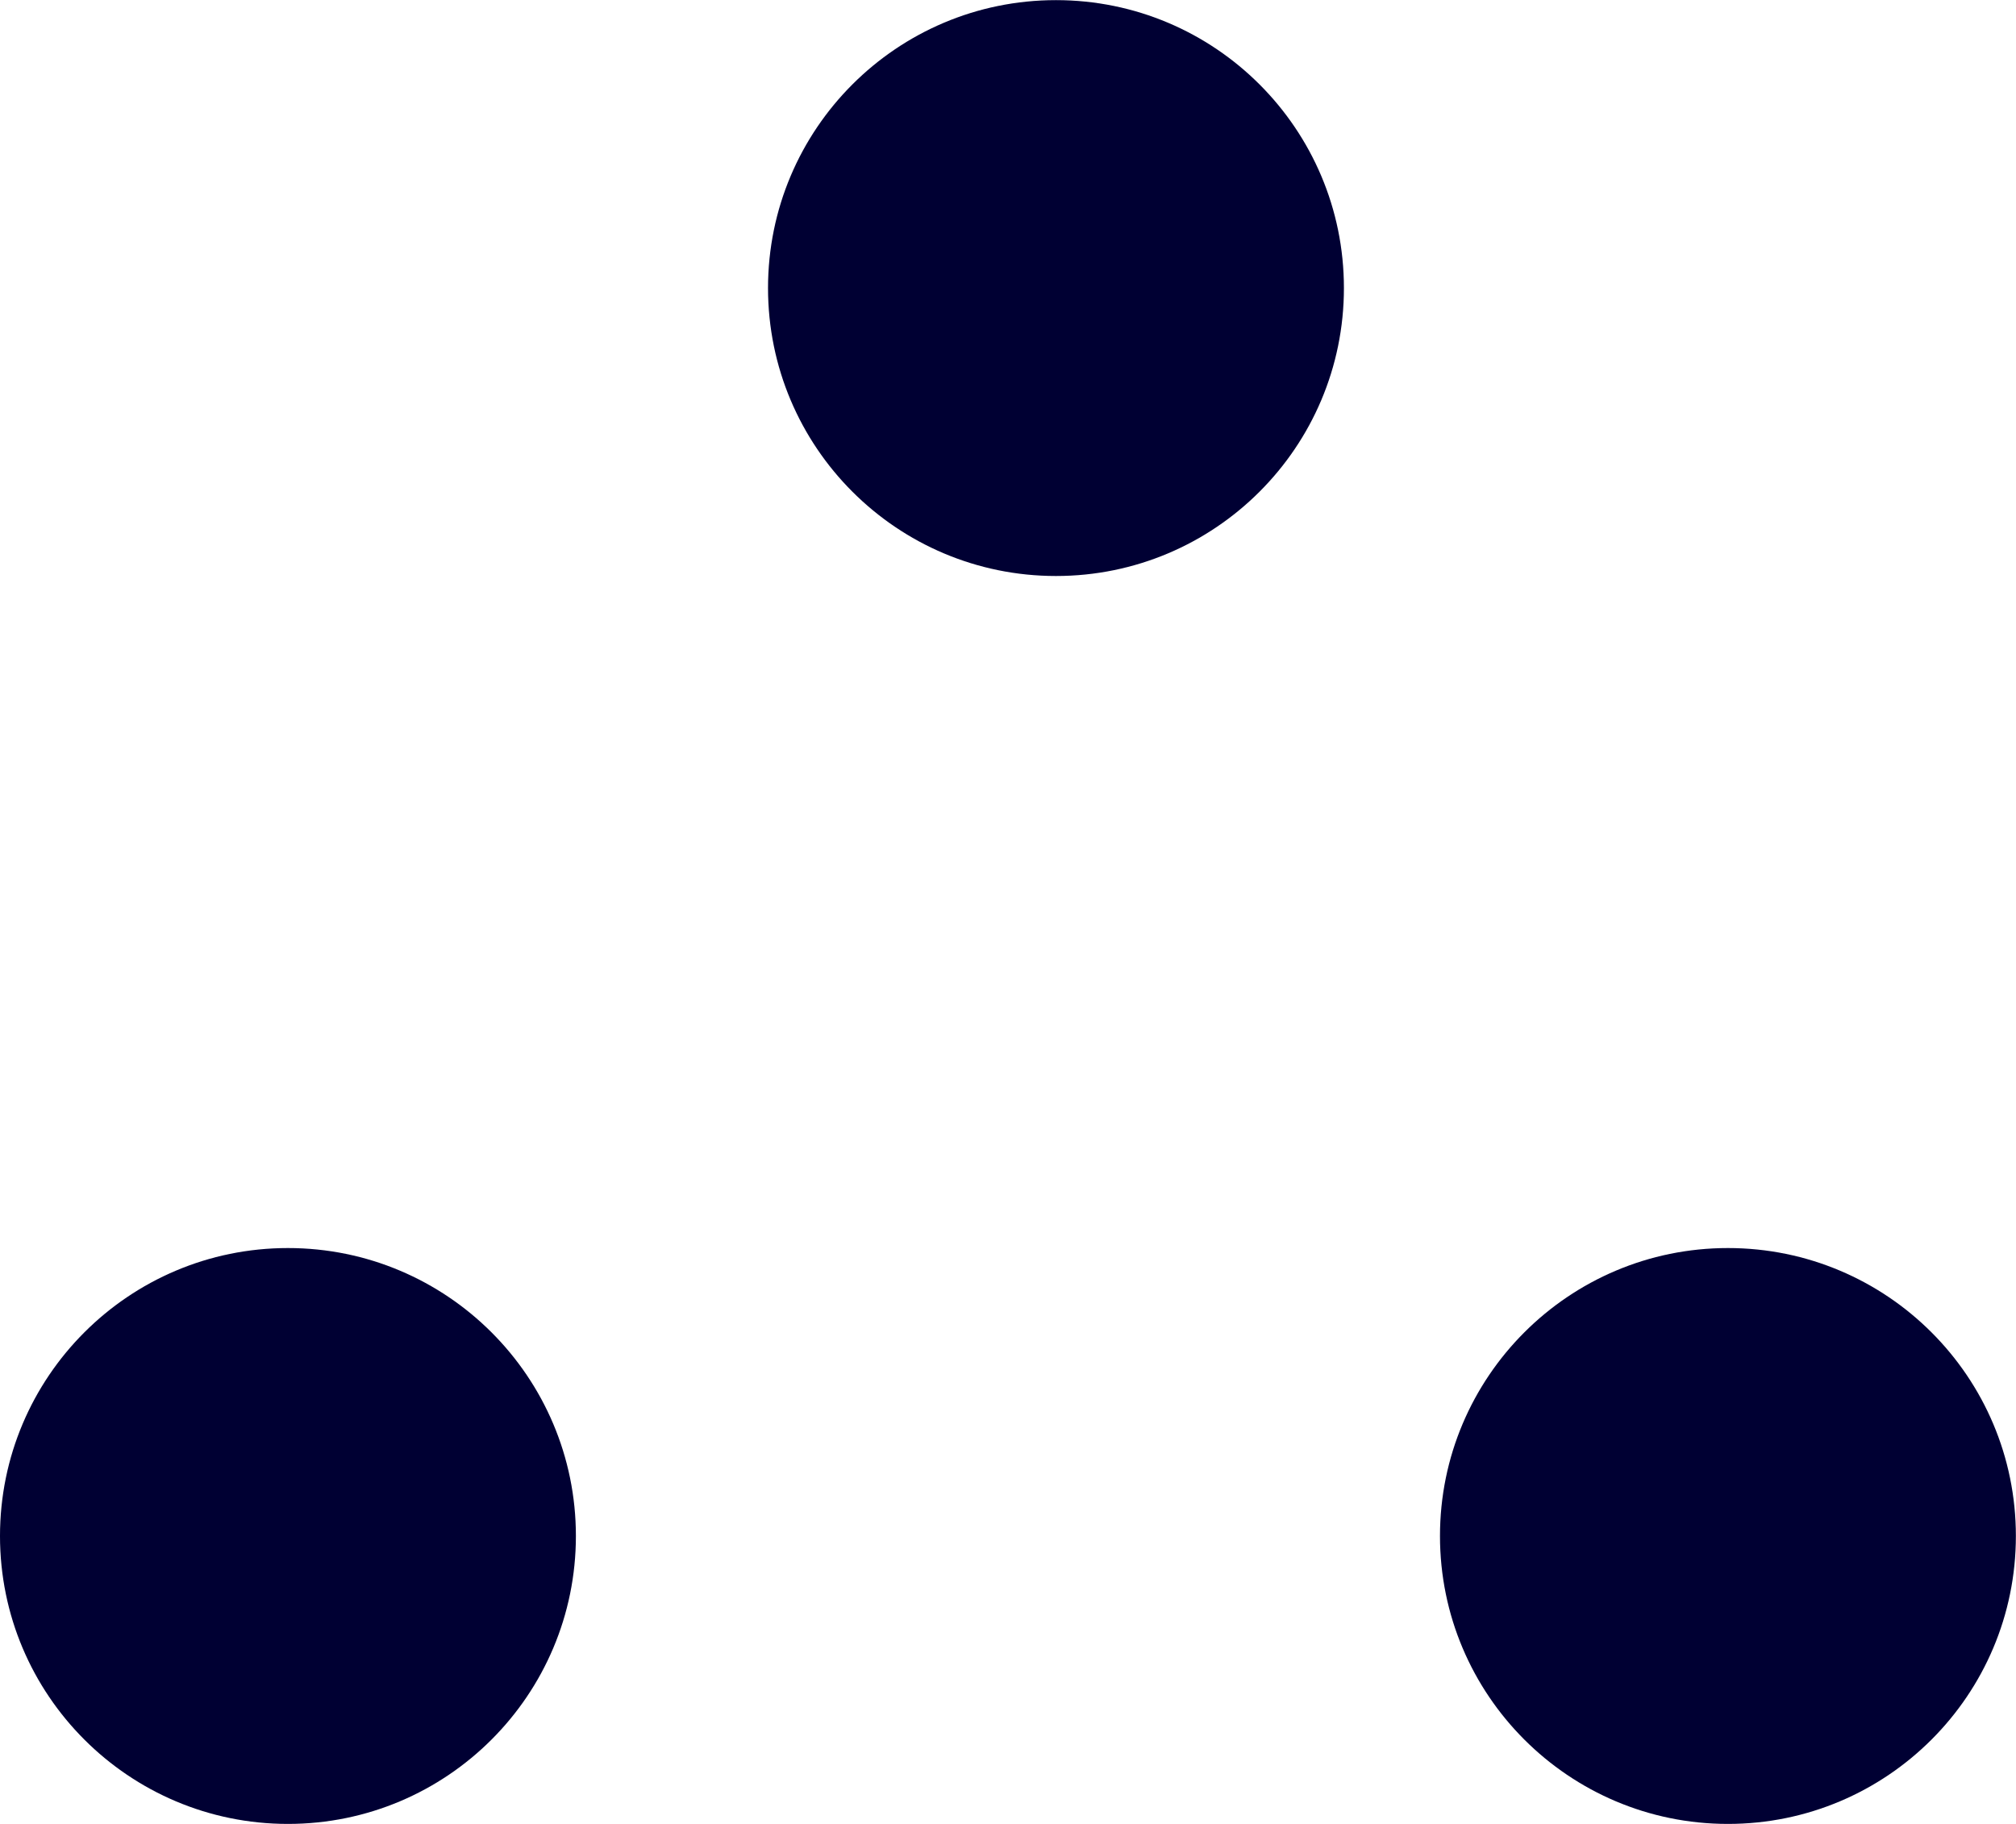
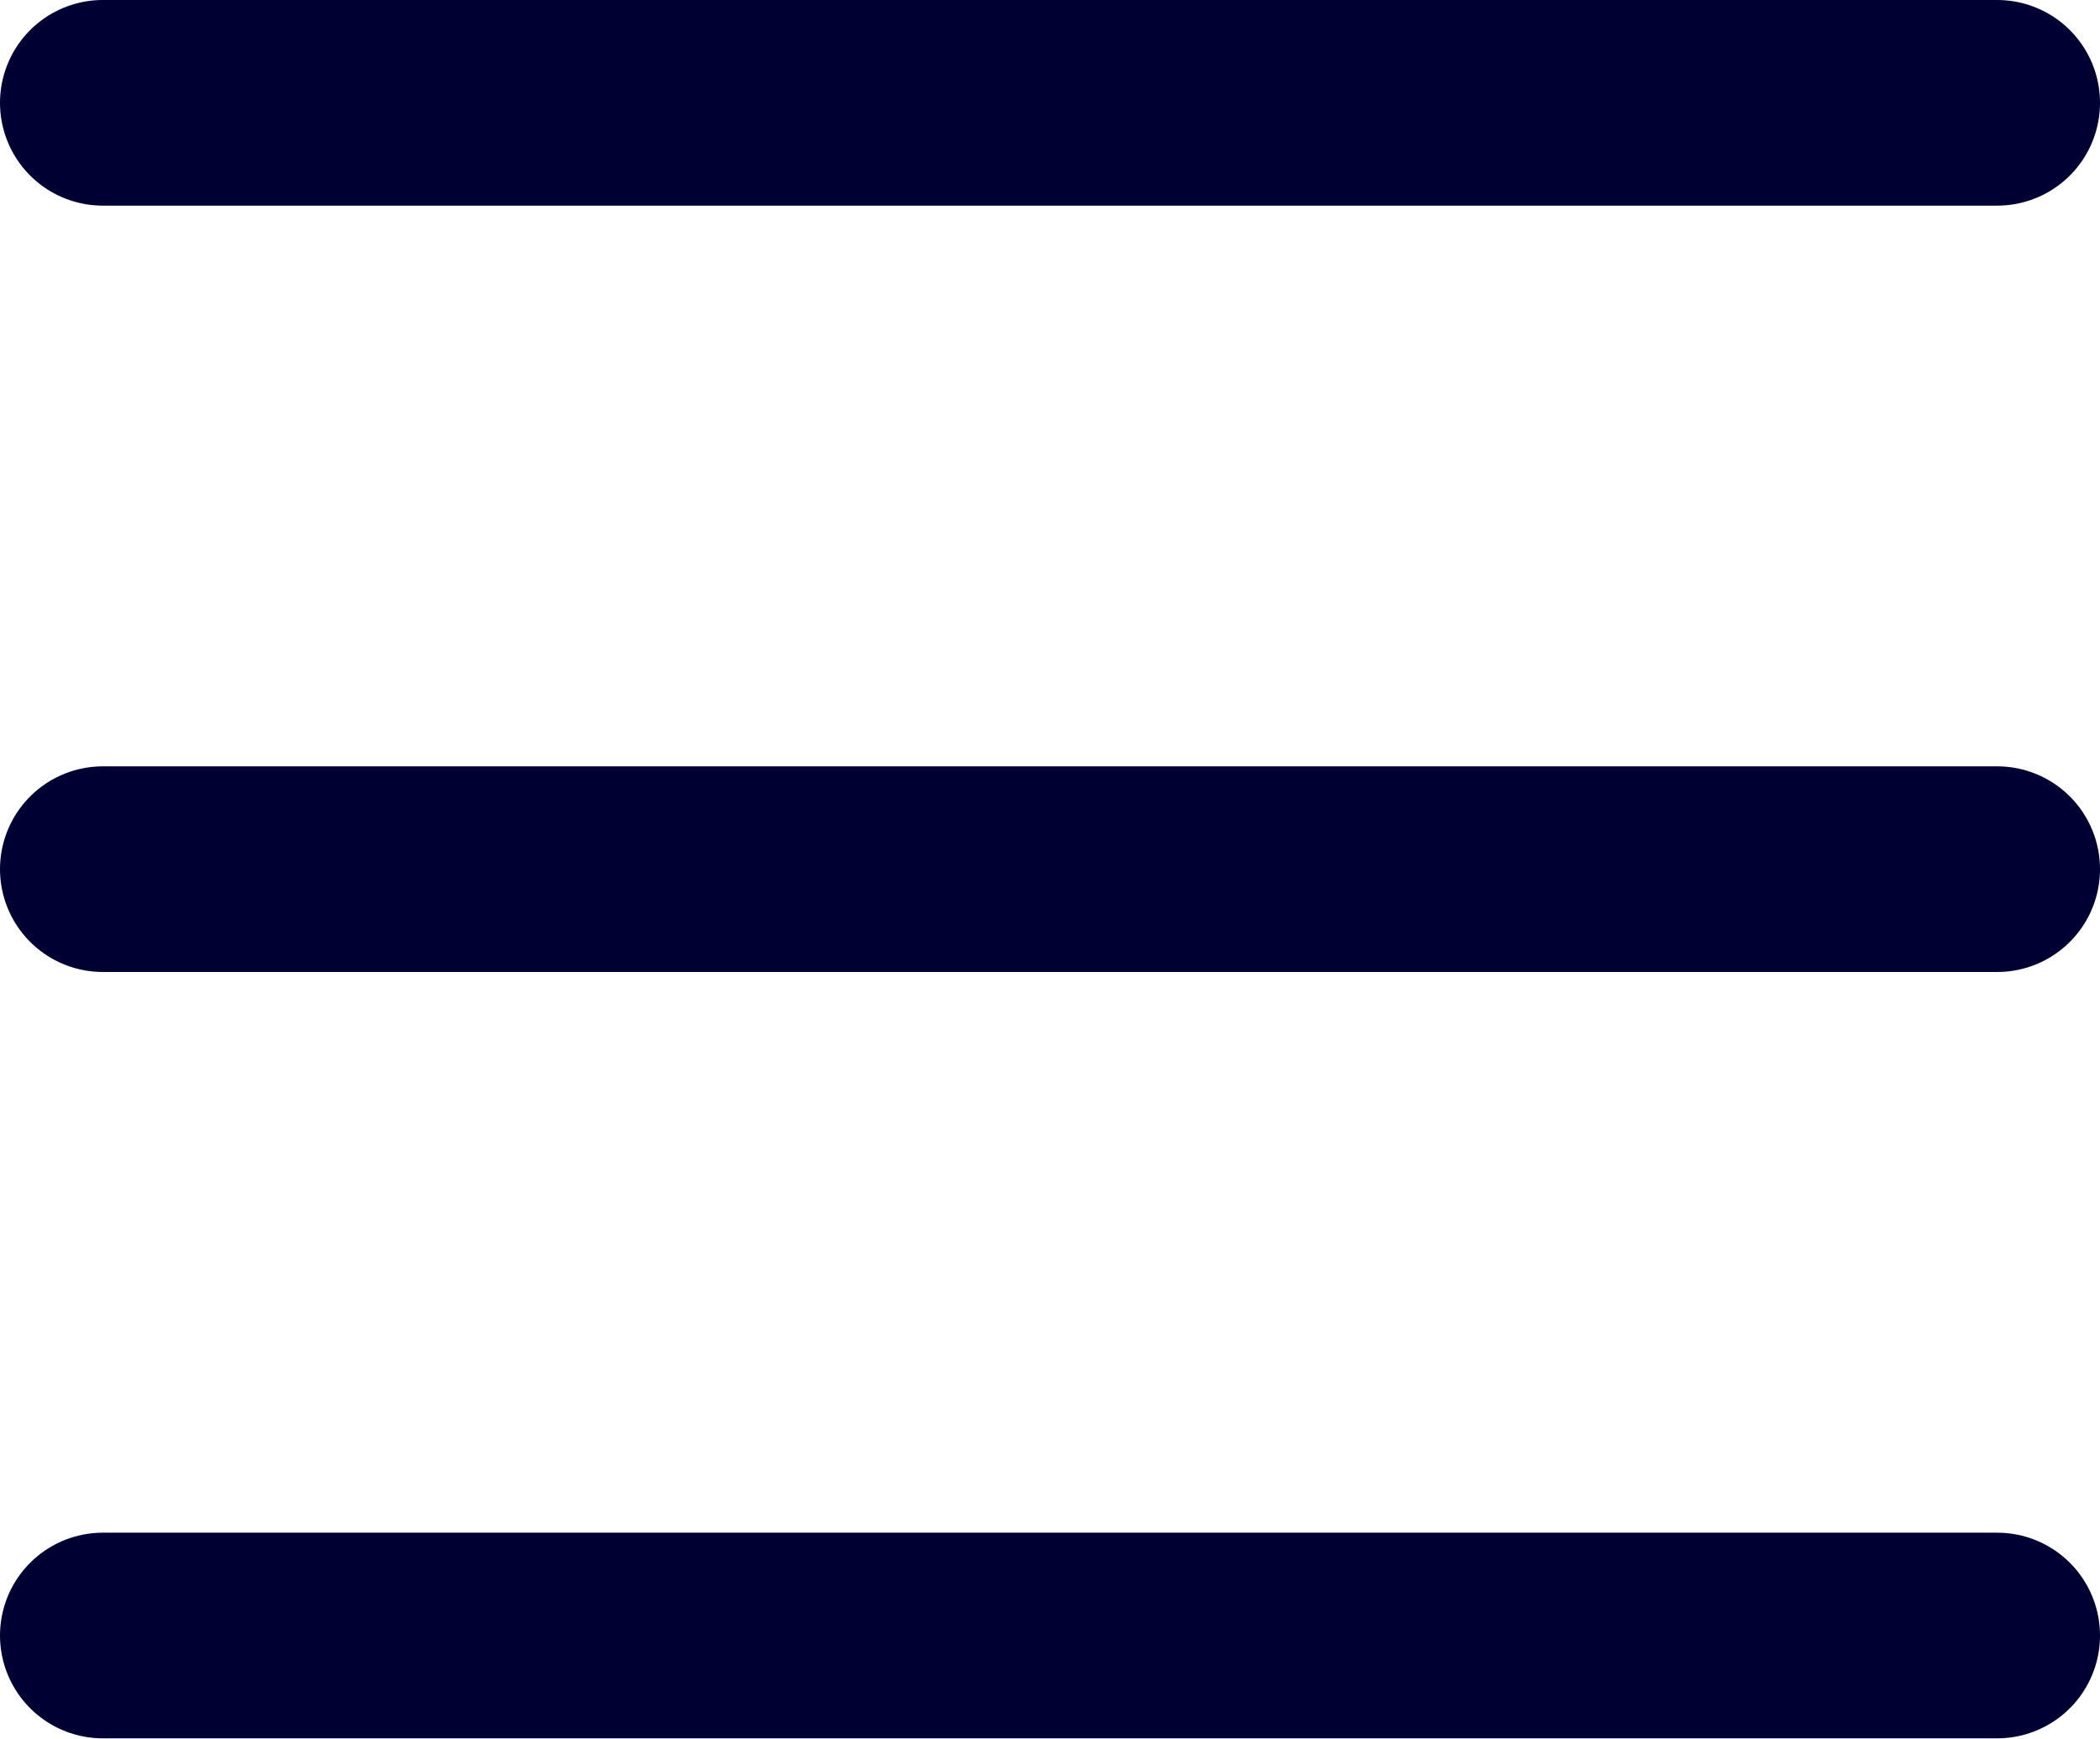
- <svg xmlns="http://www.w3.org/2000/svg" viewBox="0 0 16.579 15">
+ <svg xmlns="http://www.w3.org/2000/svg" viewBox="0 0 15.32 12.68">
  <defs>
    <style>
      .cls-1 {
-         fill: #003;
+         fill: none;
+         stroke: #003;
+         stroke-linecap: round;
+         stroke-width: 1.5px;
      }
    </style>
  </defs>
-   <g id="menu" transform="translate(-1108 -63)">
-     <g id="Group_1" data-name="Group 1" transform="translate(1198 1138) rotate(-90)">
-       <circle id="Ellipse_3" data-name="Ellipse 3" class="cls-1" cx="2.368" cy="2.368" r="2.368" transform="translate(1060 -90)" />
-       <circle id="Ellipse_4" data-name="Ellipse 4" class="cls-1" cx="2.368" cy="2.368" r="2.368" transform="translate(1060 -78.158)" />
-       <circle id="Ellipse_5" data-name="Ellipse 5" class="cls-1" cx="2.368" cy="2.368" r="2.368" transform="translate(1070.263 -83.684)" />
-     </g>
+   <g id="menu" transform="translate(-36.25 -35.241)">
+     <path id="Path_799" data-name="Path 799" class="cls-1" d="M-1018.729,615.581h13.82" transform="translate(1055.729 -579.59)" />
+     <path id="Path_800" data-name="Path 800" class="cls-1" d="M-1018.729,615.581h13.82" transform="translate(1055.729 -574)" />
+     <path id="Path_801" data-name="Path 801" class="cls-1" d="M-1018.729,615.581h13.82" transform="translate(1055.729 -568.41)" />
  </g>
</svg>
